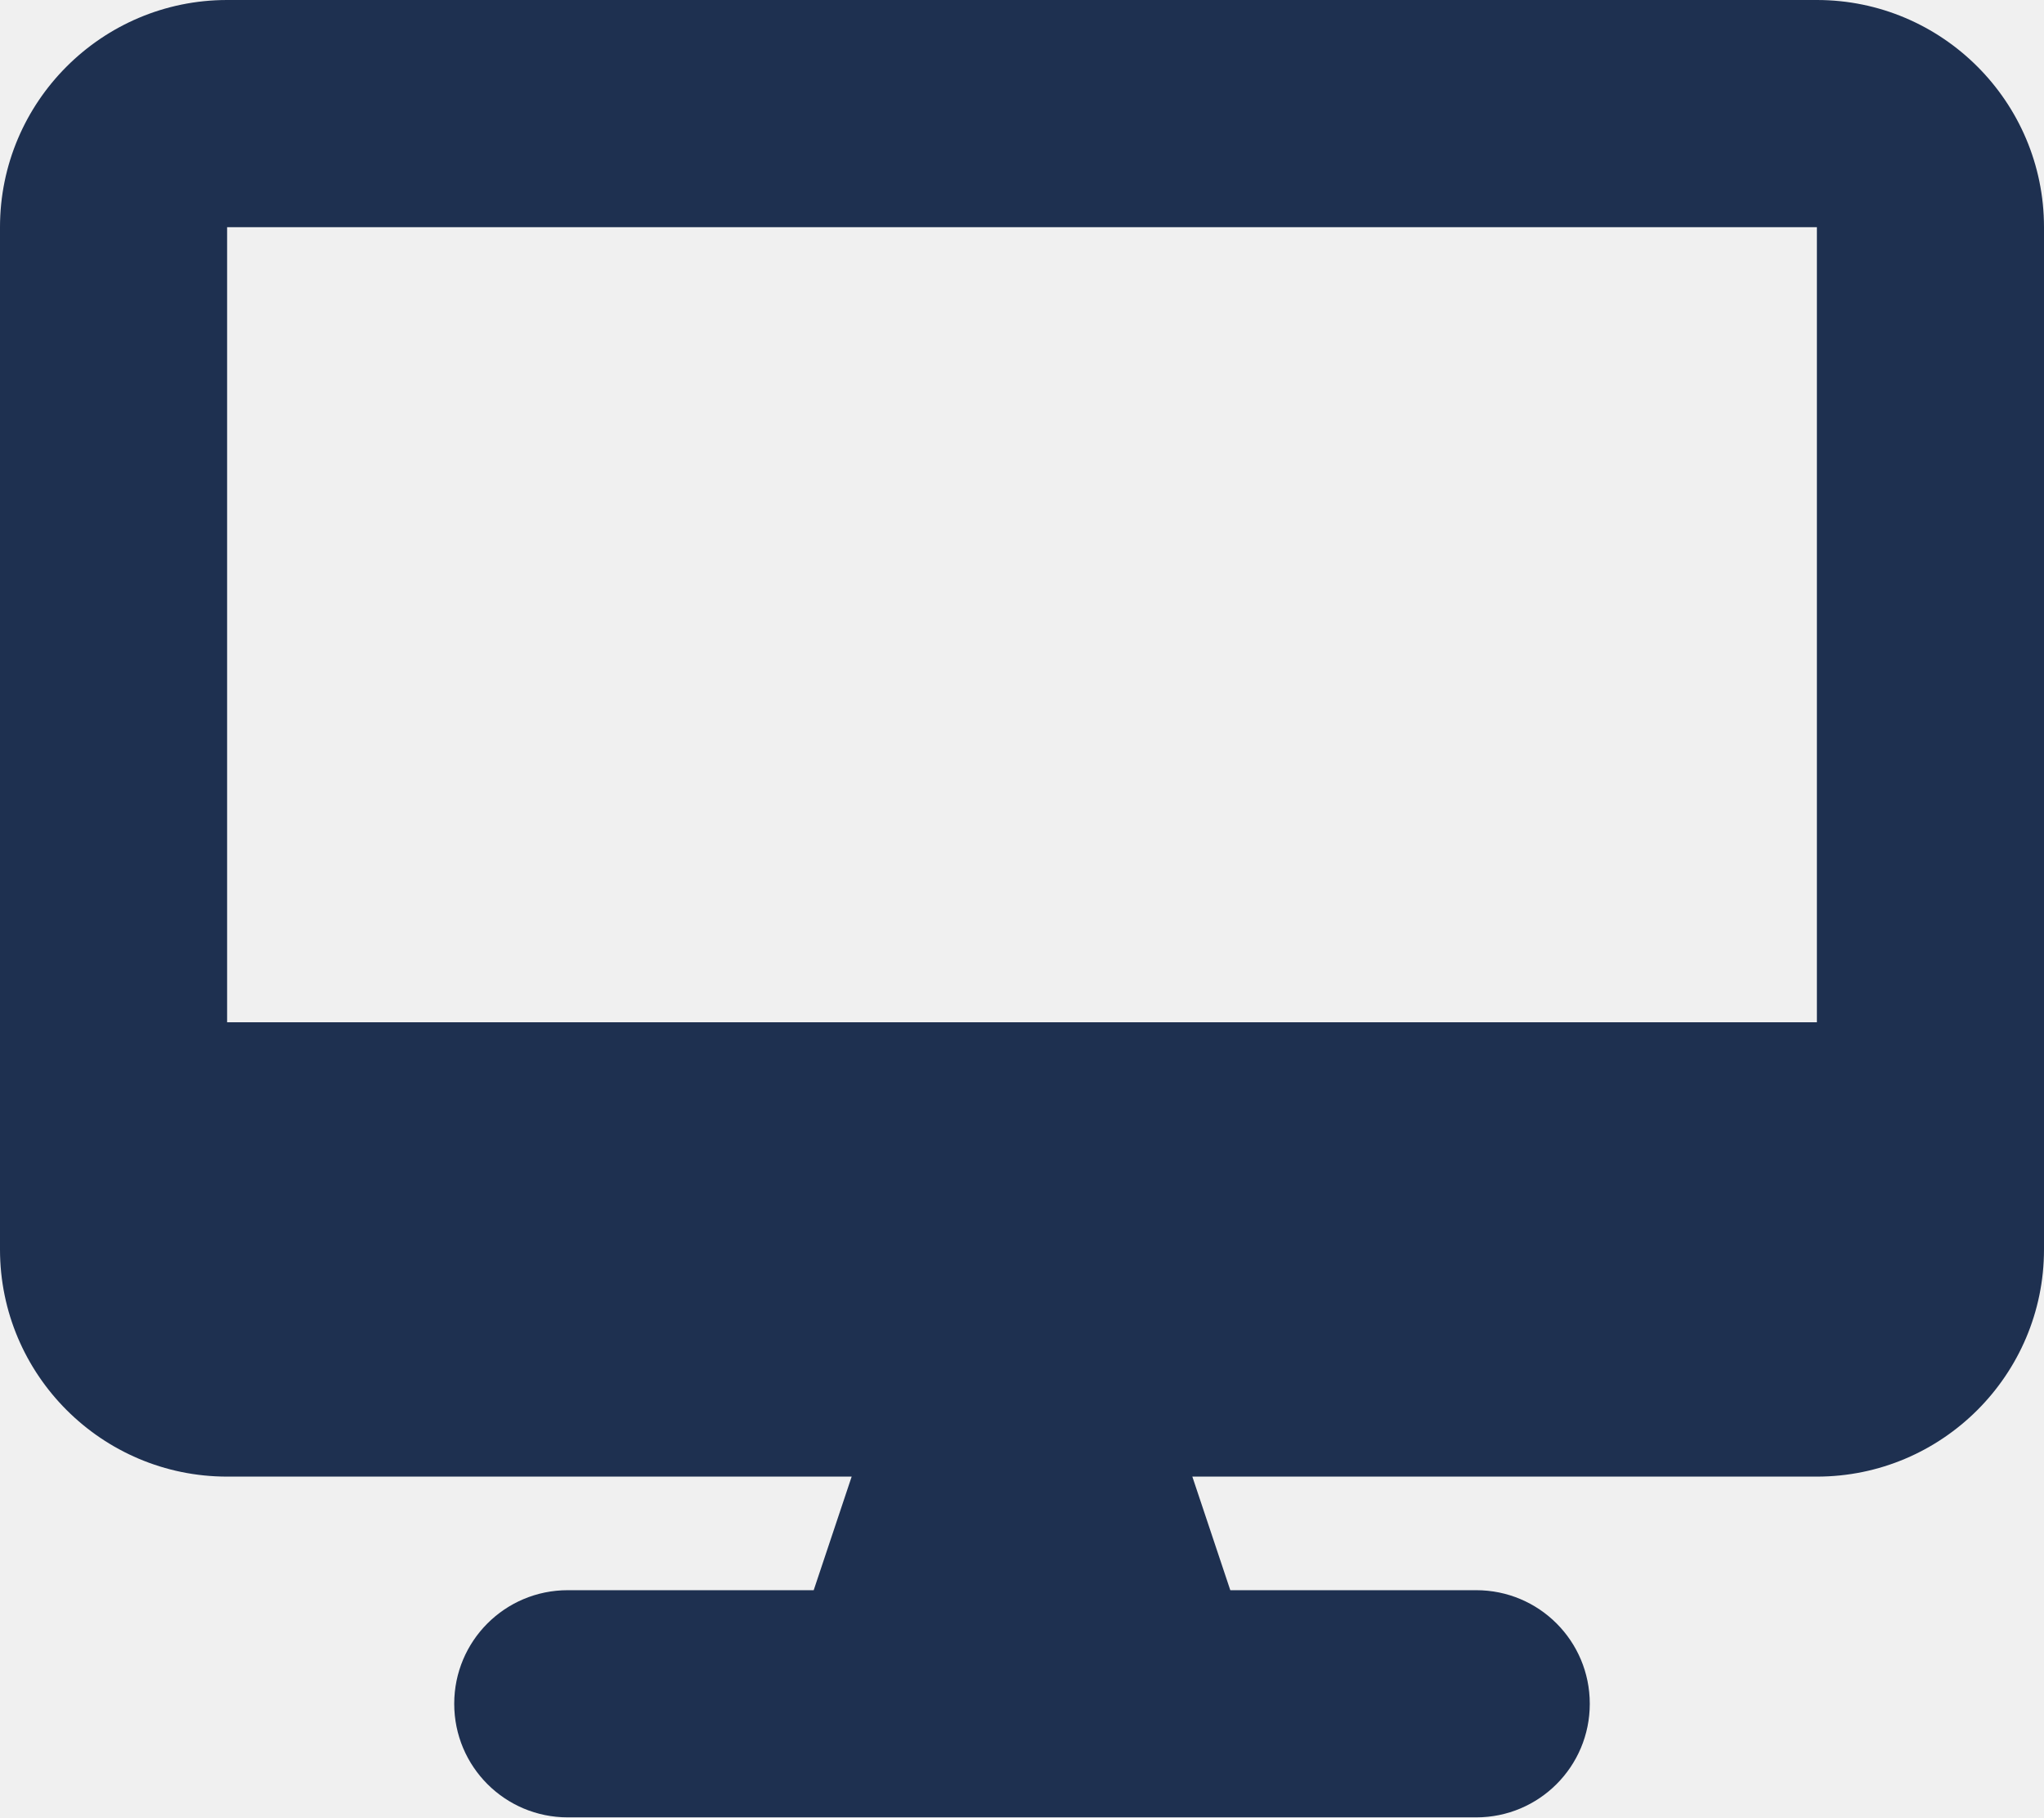
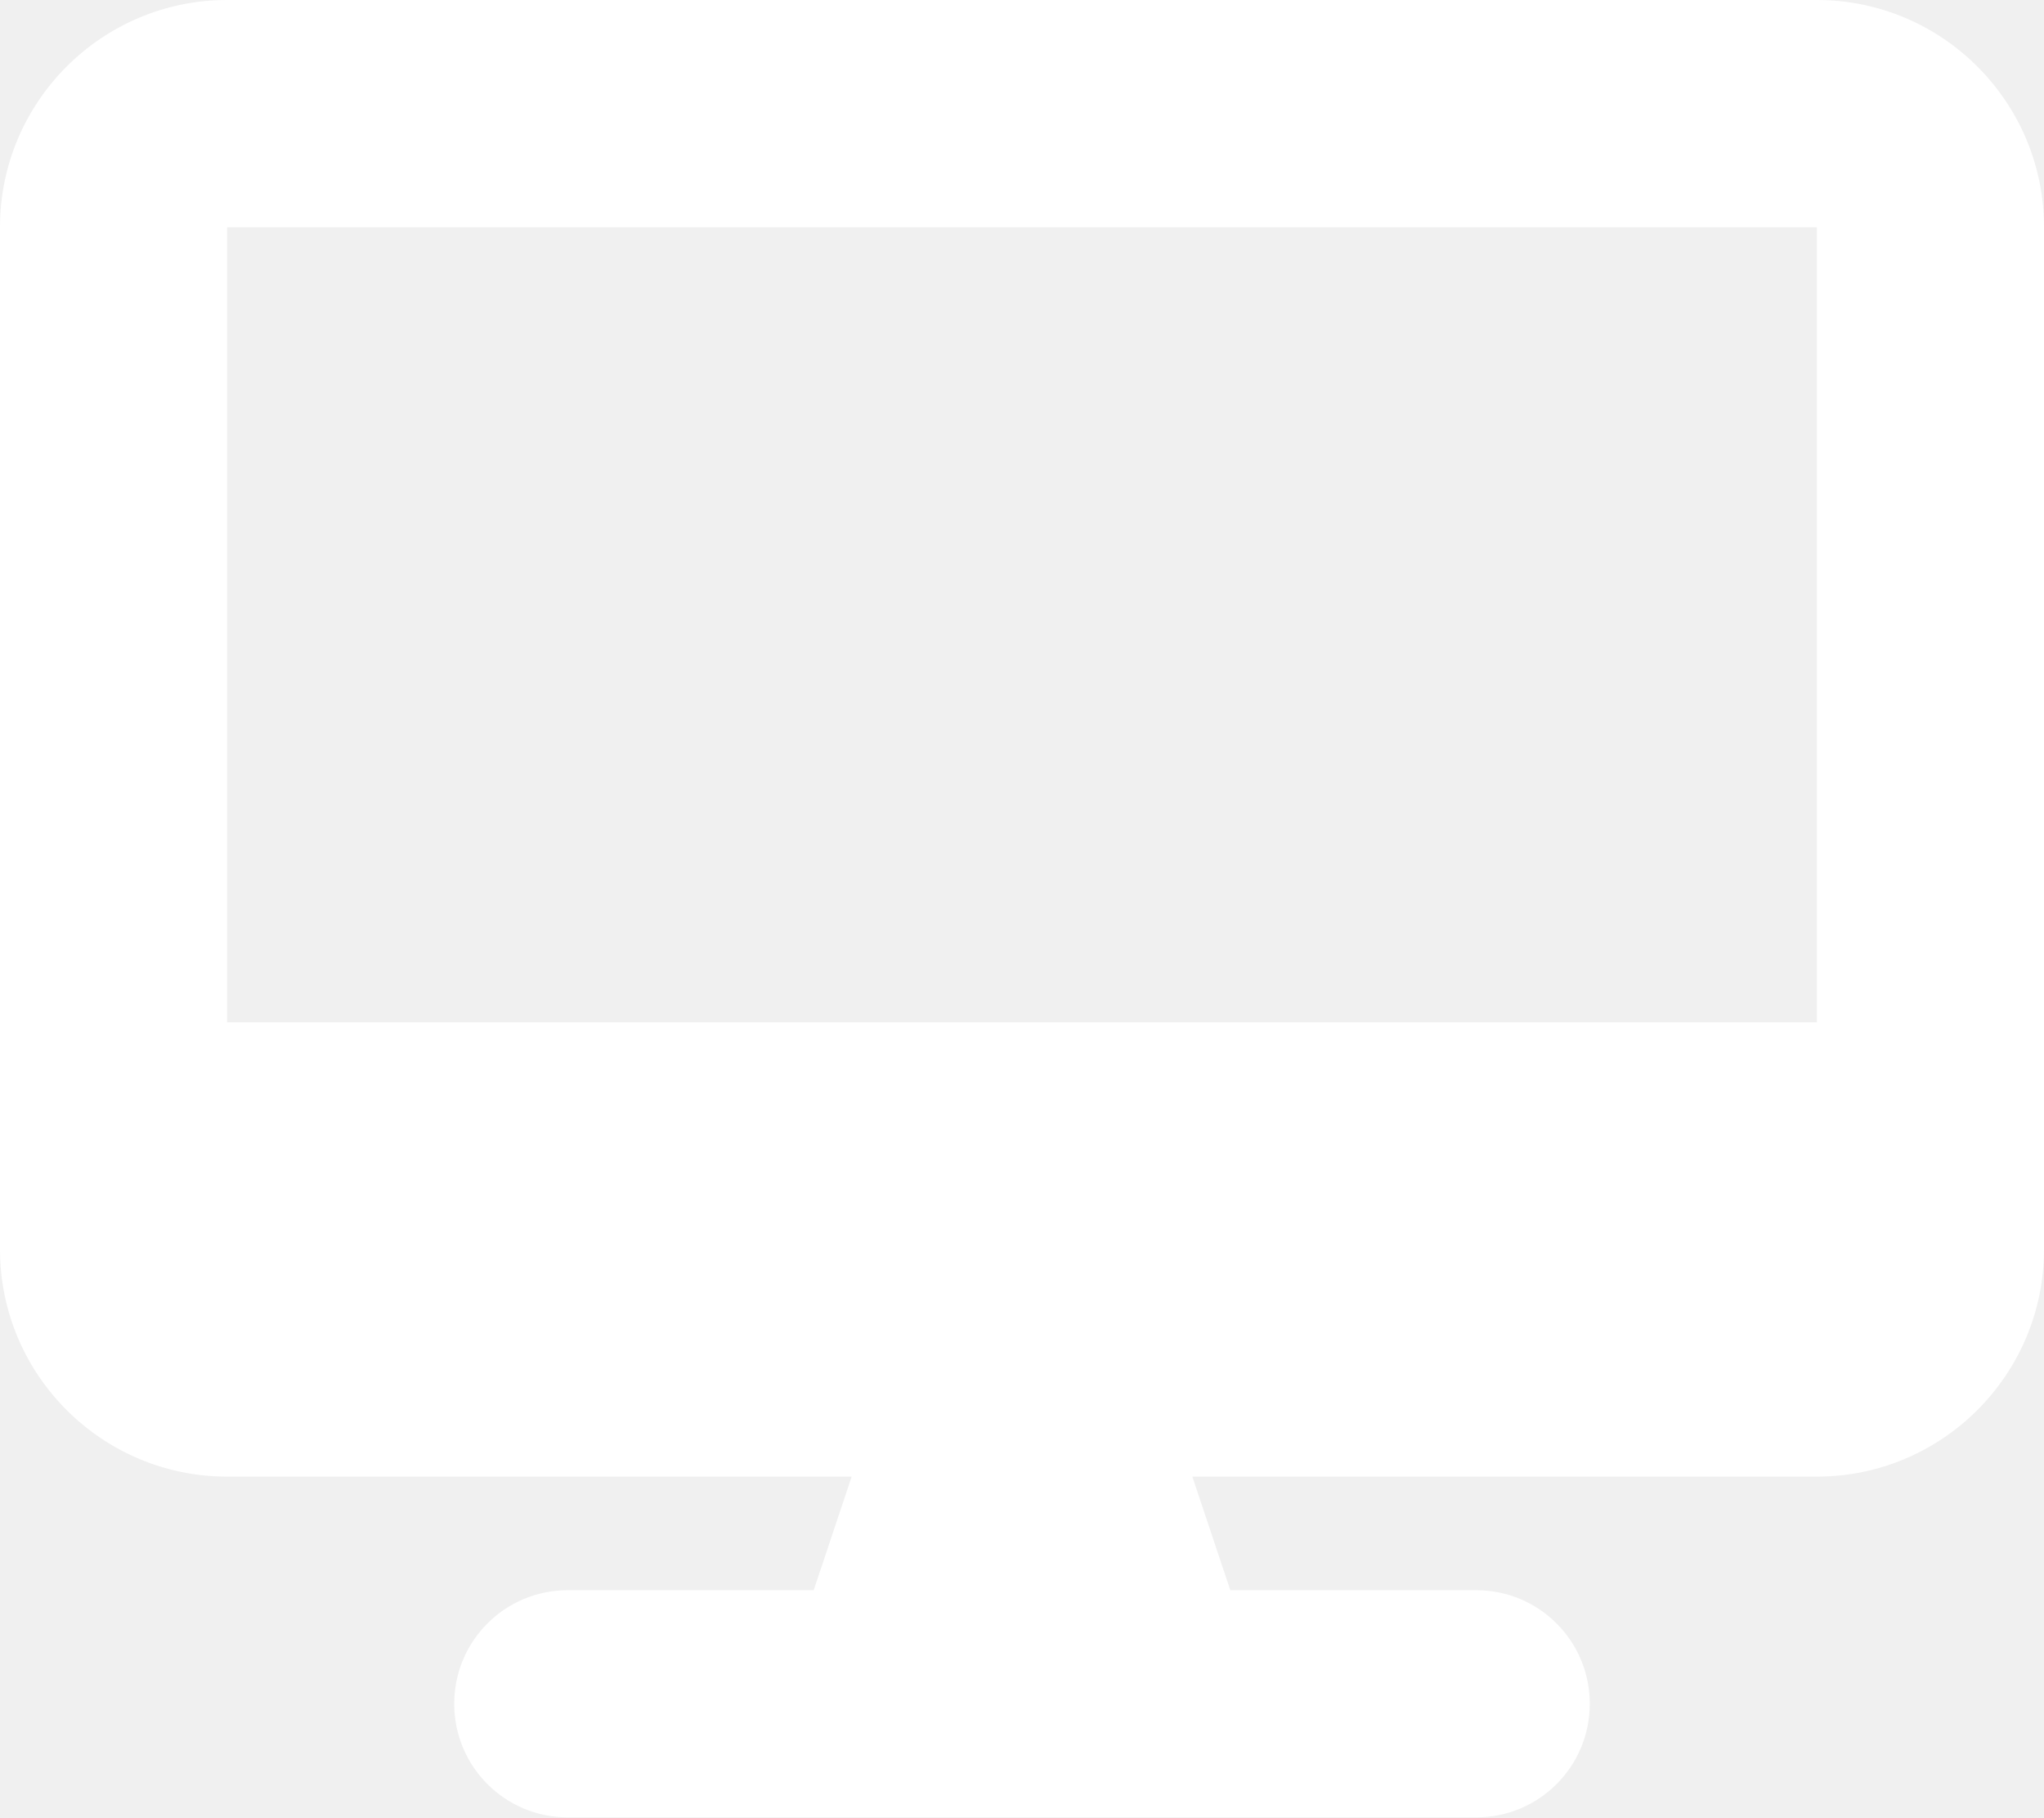
<svg xmlns="http://www.w3.org/2000/svg" height="16" width="18" viewBox="0 0 576 512">
-   <path opacity="1" fill="#1E3050" d="M64 0C28.7 0 0 28.7 0 64V352c0 35.3 28.7 64 64 64H240l-10.7 32H160c-17.7 0-32 14.3-32 32s14.3 32 32 32H416c17.7 0 32-14.3 32-32s-14.3-32-32-32H346.7L336 416H512c35.3 0 64-28.7 64-64V64c0-35.3-28.7-64-64-64H64zM512 64V288H64V64H512z" />
+   <path opacity="1" fill="#FFFFFF" d="M64 0C28.7 0 0 28.7 0 64V352c0 35.3 28.7 64 64 64H240l-10.7 32H160c-17.7 0-32 14.3-32 32s14.3 32 32 32H416c17.7 0 32-14.3 32-32s-14.3-32-32-32H346.7L336 416H512c35.3 0 64-28.7 64-64V64c0-35.3-28.7-64-64-64H64zM512 64V288H64V64H512z" />
</svg>
